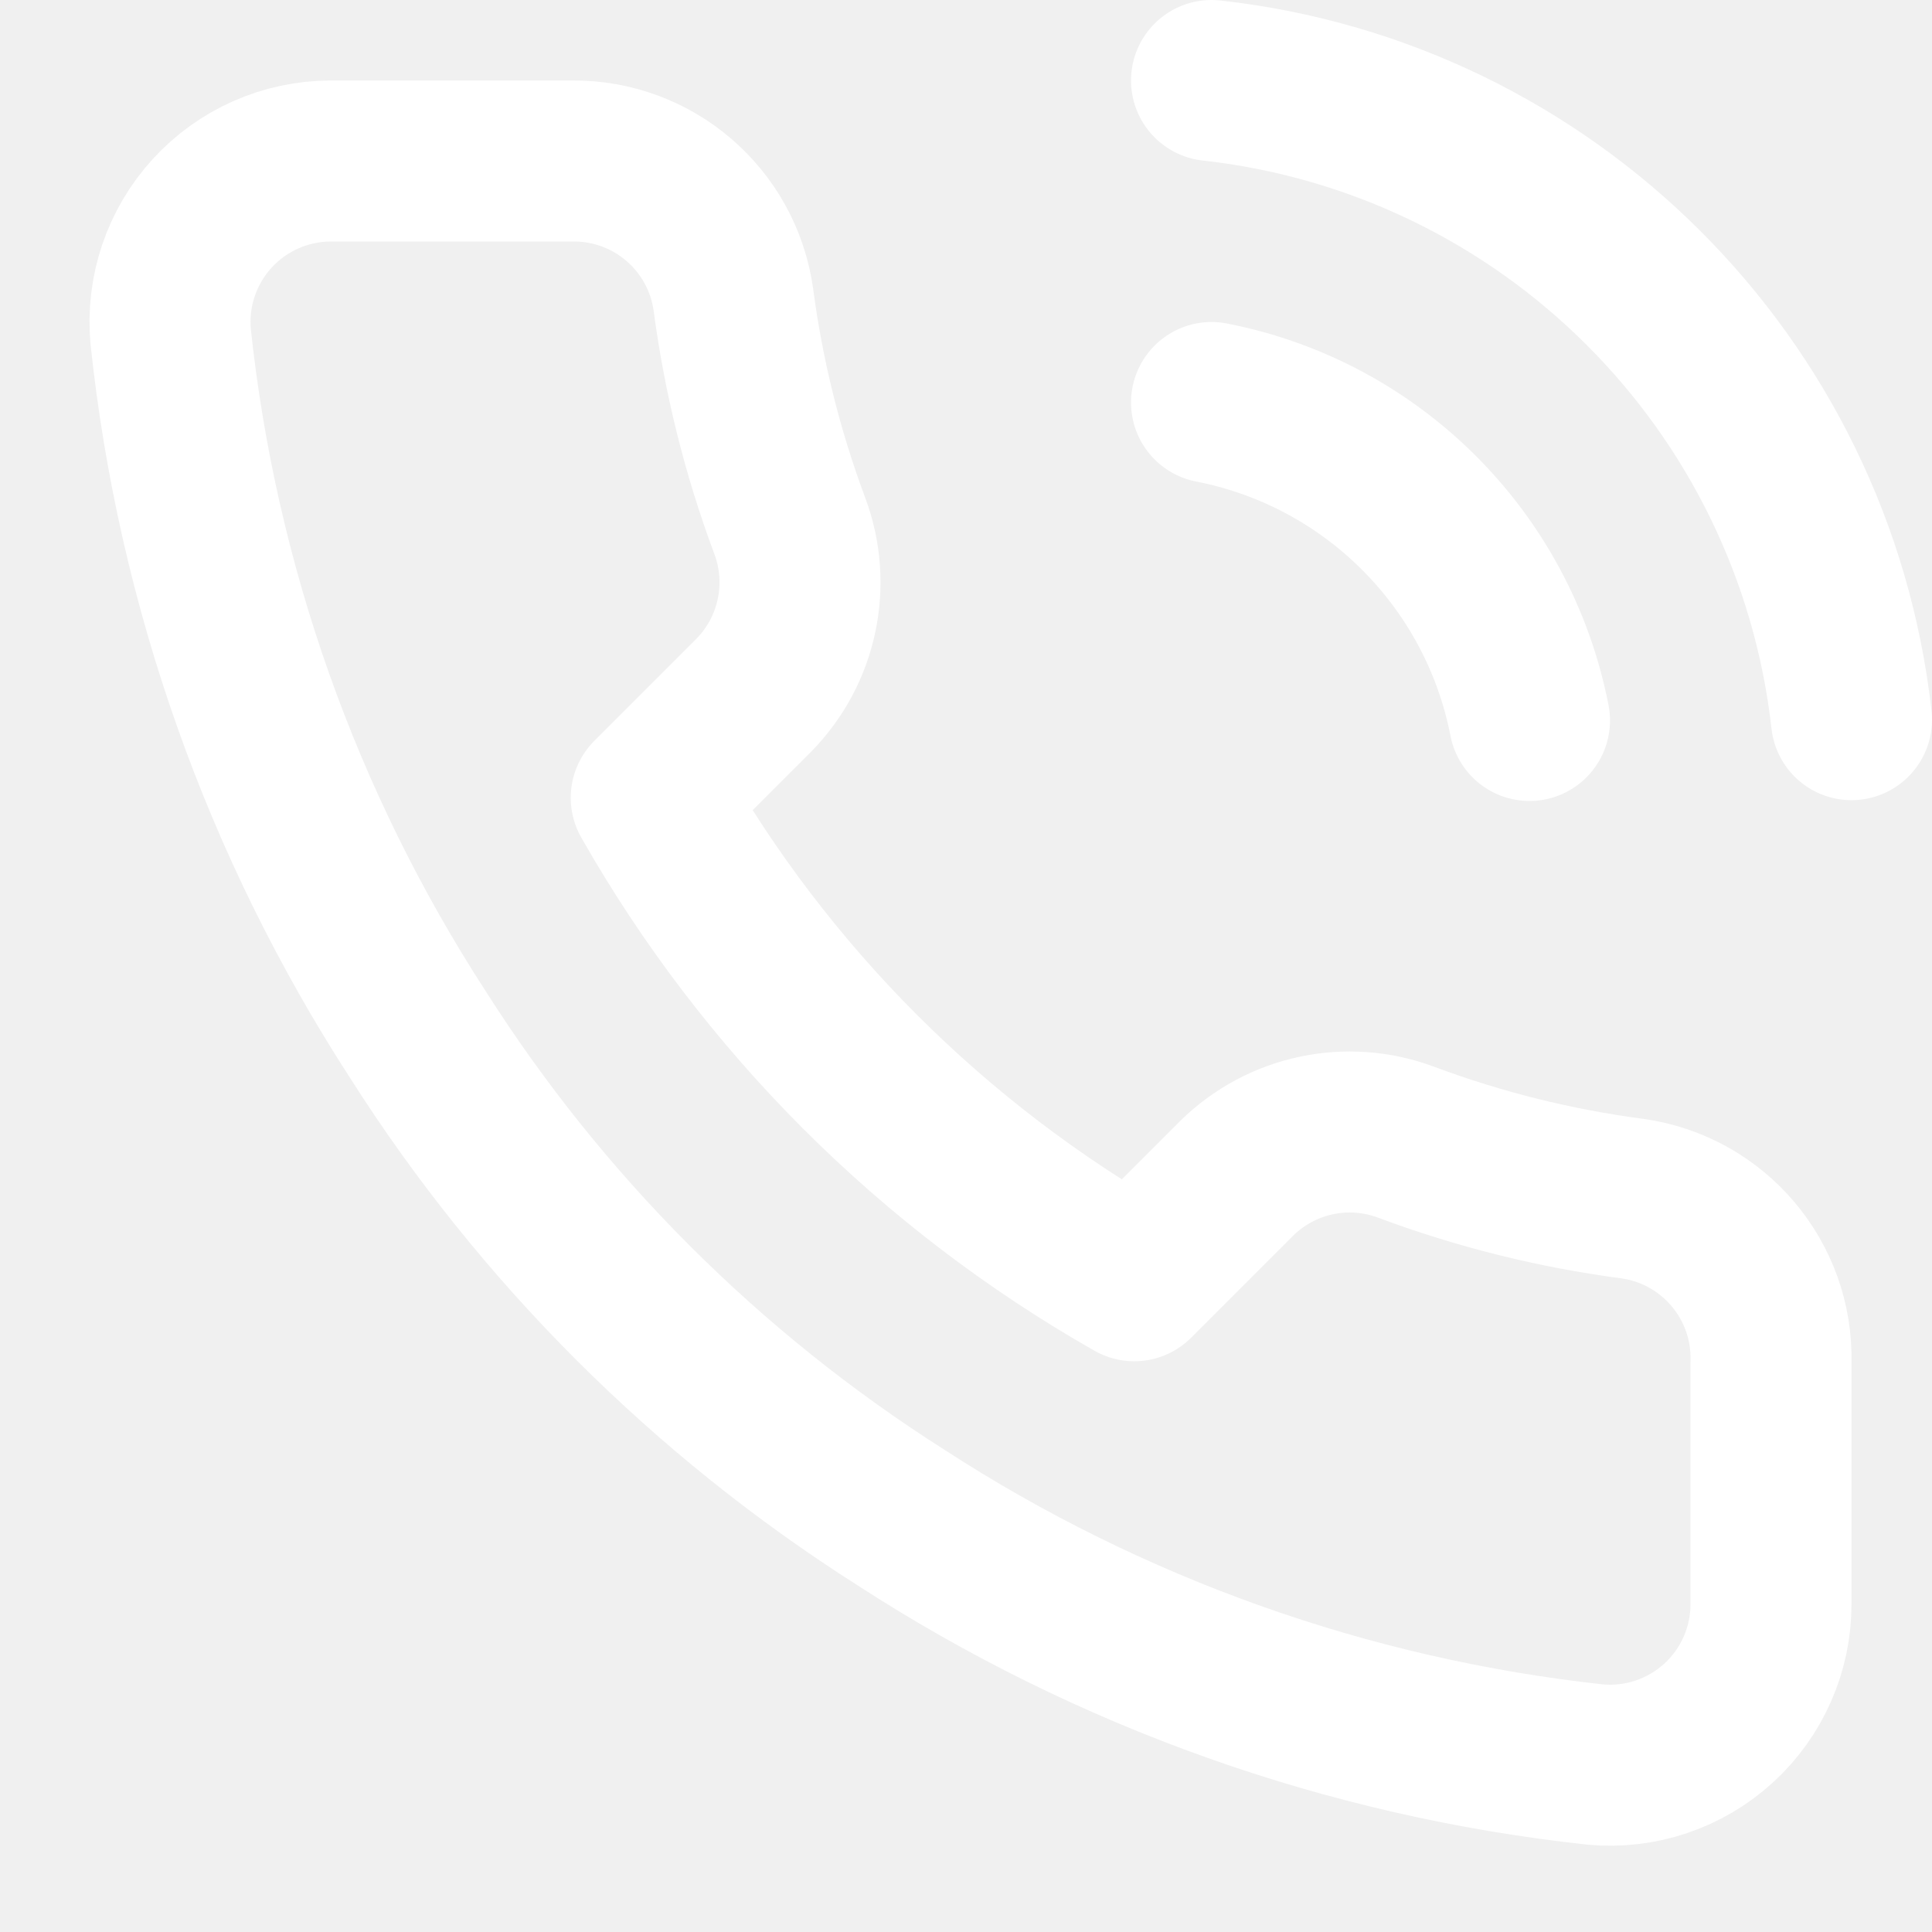
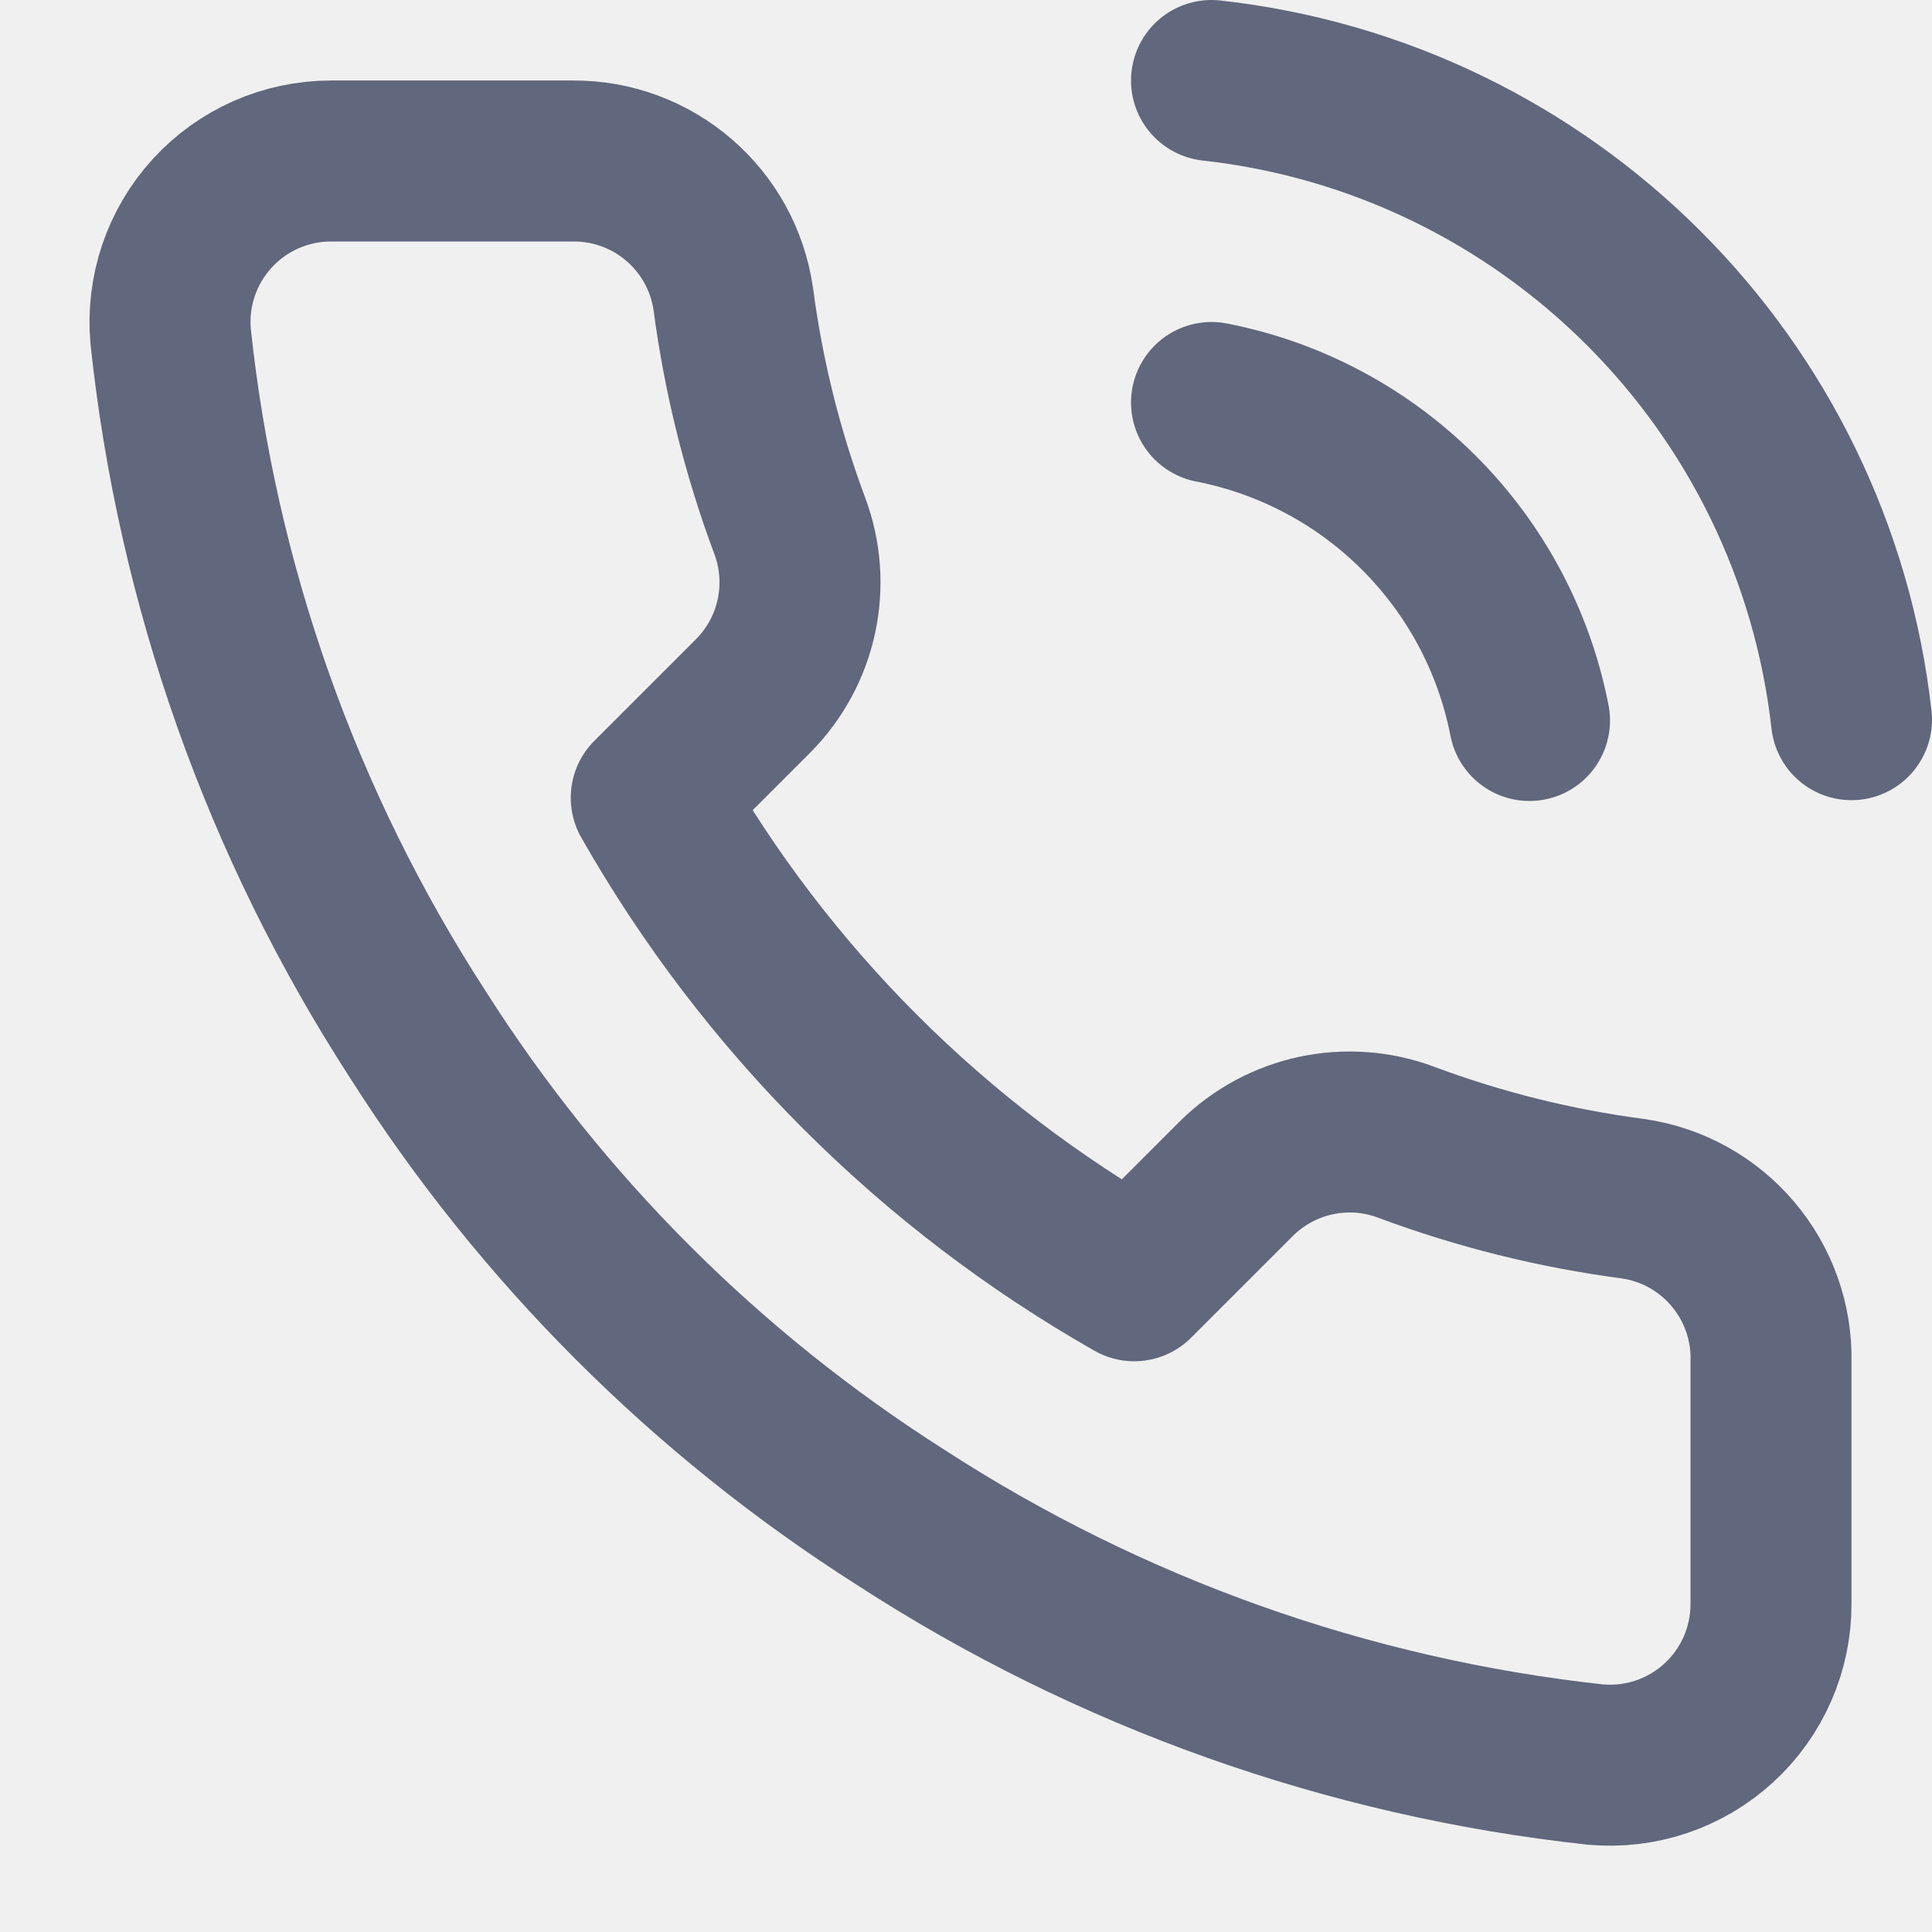
- <svg xmlns="http://www.w3.org/2000/svg" width="24" height="24" viewBox="0 0 24 24" fill="none" stroke="white" stroke-width="2" stroke-linecap="round" stroke-linejoin="round" class="feather feather-phone-call">
+ <svg xmlns="http://www.w3.org/2000/svg" width="24" height="24" viewBox="0 0 24 24" fill="none" stroke="#61677c" stroke-width="2" stroke-linecap="round" stroke-linejoin="round" class="feather feather-phone-call">
  <path d="M15.05 5A5 5 0 0 1 19 8.95M15.05 1A9 9 0 0 1 23 8.94m-1 7.98v3a2 2 0 0 1-2.18 2 19.79 19.79 0 0 1-8.63-3.07 19.5 19.5 0 0 1-6-6 19.79 19.79 0 0 1-3.07-8.67A2 2 0 0 1 4.11 2h3a2 2 0 0 1 2 1.72 12.84 12.84 0 0 0 .7 2.81 2 2 0 0 1-.45 2.11L8.09 9.91a16 16 0 0 0 6 6l1.27-1.27a2 2 0 0 1 2.11-.45 12.84 12.84 0 0 0 2.81.7A2 2 0 0 1 22 16.92z" />
</svg>
